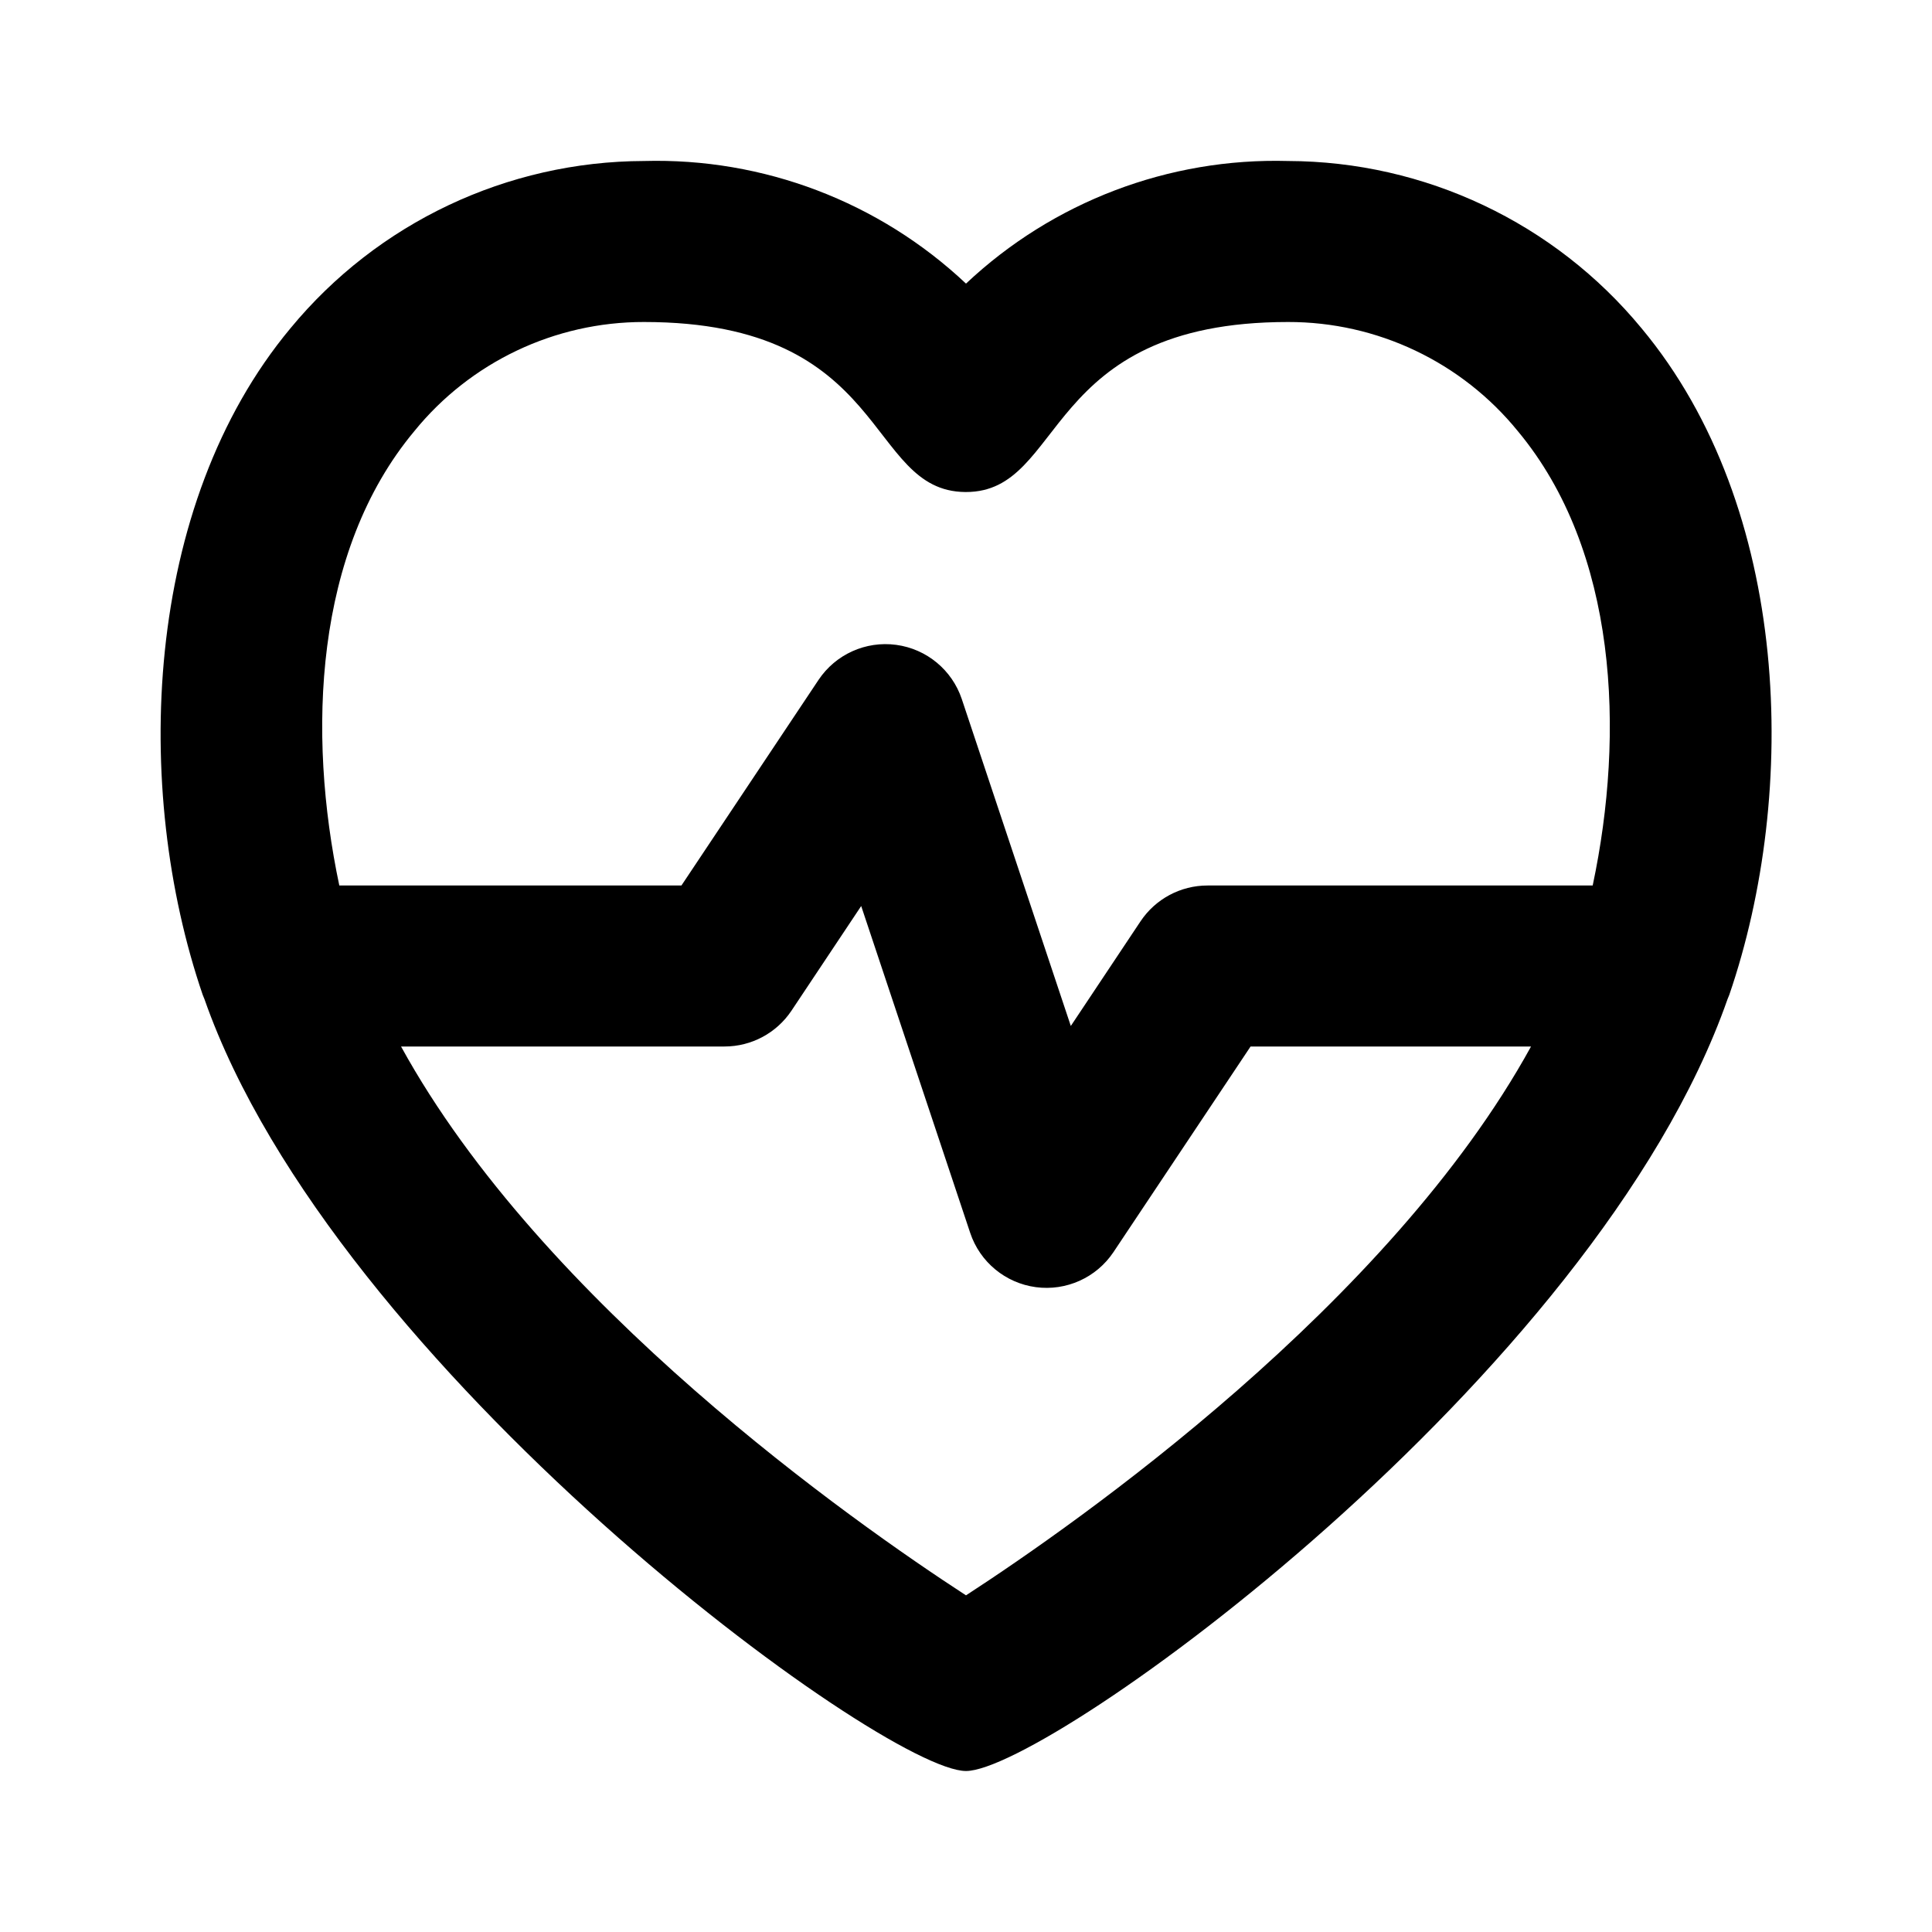
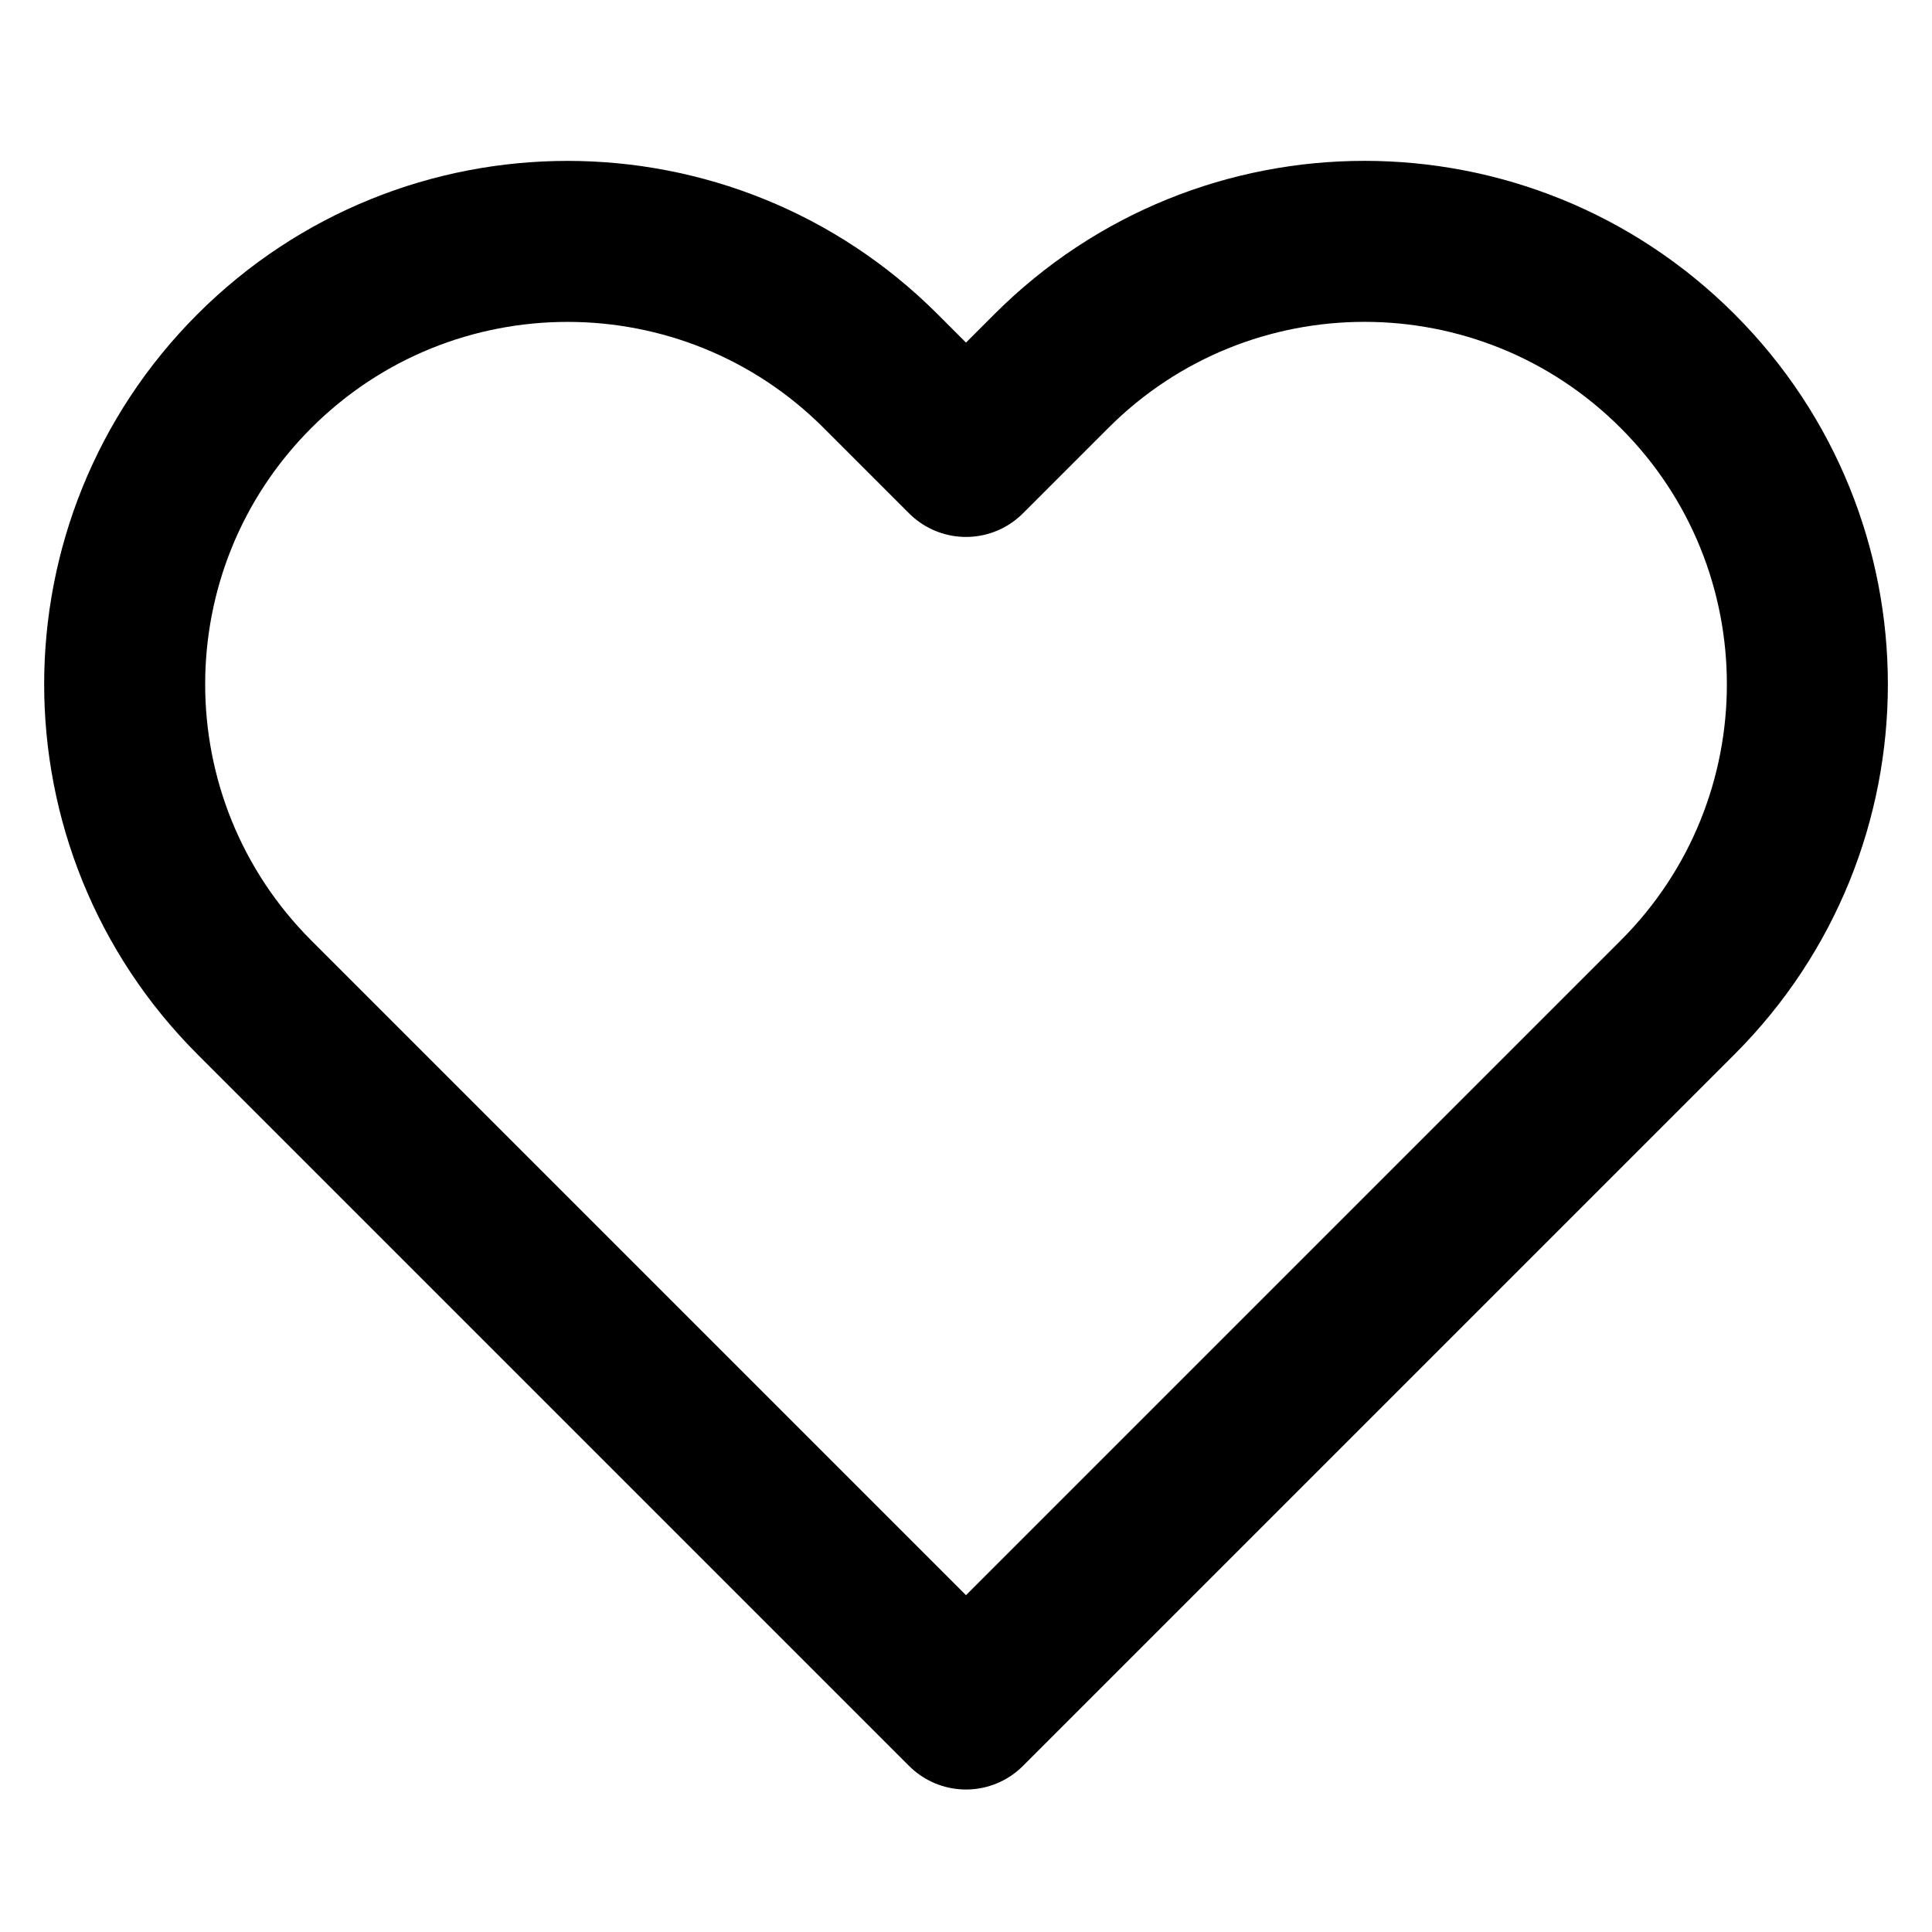
- <svg xmlns="http://www.w3.org/2000/svg" fill="#000000" width="800px" height="800px" viewBox="0 0 24 24">
-   <path d="M16,2a5.608,5.608,0,0,0-4,1.523A5.608,5.608,0,0,0,8,2,5.714,5.714,0,0,0,3.609,4.077C1.776,6.276,1.643,9.8,2.518,12.358c.008.018.014.036.022.054C4.147,17,10.963,22,12,22c1.019,0,7.815-4.89,9.46-9.588.008-.018.014-.036.022-.054.863-2.517.77-6.049-1.091-8.281A5.714,5.714,0,0,0,16,2ZM12,19.818C10.609,18.914,6.739,16.2,4.982,13H9a1,1,0,0,0,.832-.445l.866-1.3,1.354,4.06a1,1,0,0,0,1.78.239L15.535,13h3.484C17.261,16.2,13.391,18.914,12,19.818ZM19.785,11H15a1,1,0,0,0-.832.445l-.866,1.3-1.354-4.06a1,1,0,0,0-1.78-.239L8.465,11H4.215c-.4-1.891-.312-4.153.931-5.643A3.67,3.67,0,0,1,8,4c3.067,0,2.747,2.1,3.989,2.112H12C13.244,6.112,12.929,4,16,4a3.67,3.67,0,0,1,2.856,1.357C20.092,6.842,20.188,9.1,19.785,11Z" />
+ <svg xmlns="http://www.w3.org/2000/svg" viewBox="0 0 24 24" fill="none" stroke="currentColor" stroke-width="2" stroke-linecap="round" stroke-linejoin="round" class="feather feather-heart">
+   <path d="M20.84 4.61a5.5 5.5 0 0 0-7.78 0L12 5.67l-1.06-1.06a5.5 5.5 0 0 0-7.78 7.78l1.06 1.06L12 21.23l7.78-7.78 1.06-1.06a5.5 5.5 0 0 0 0-7.78z" />
</svg>
